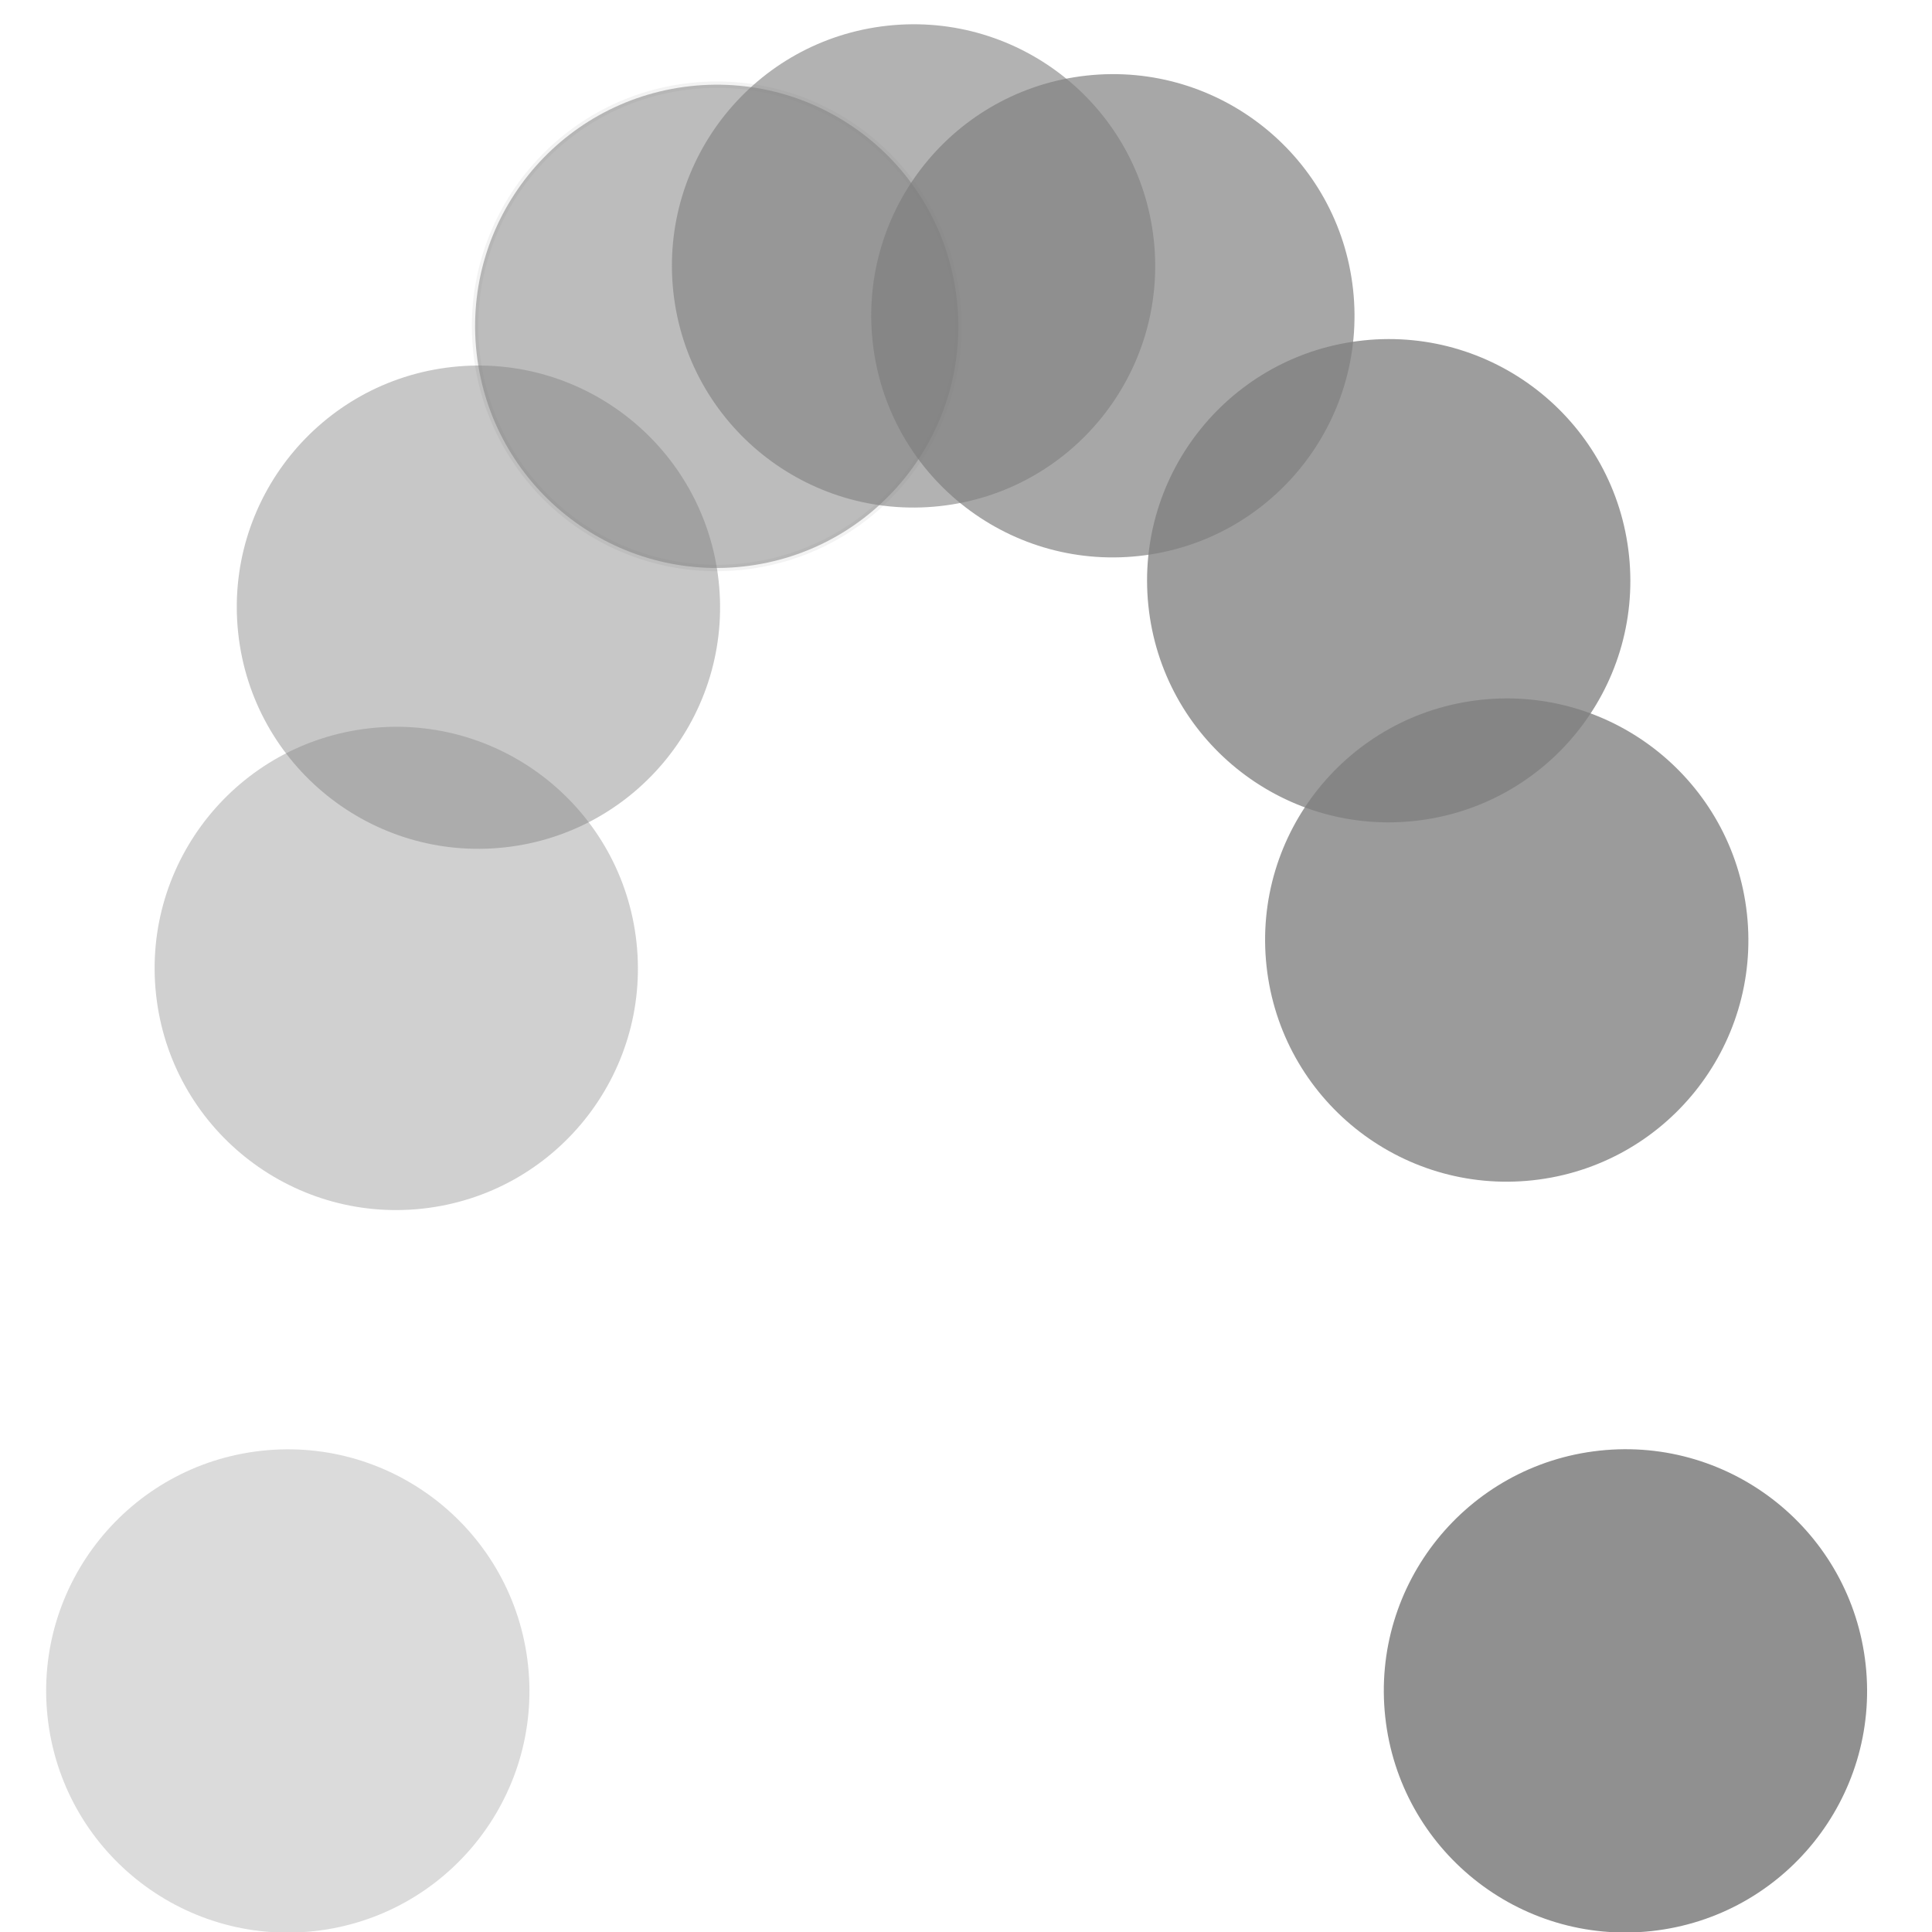
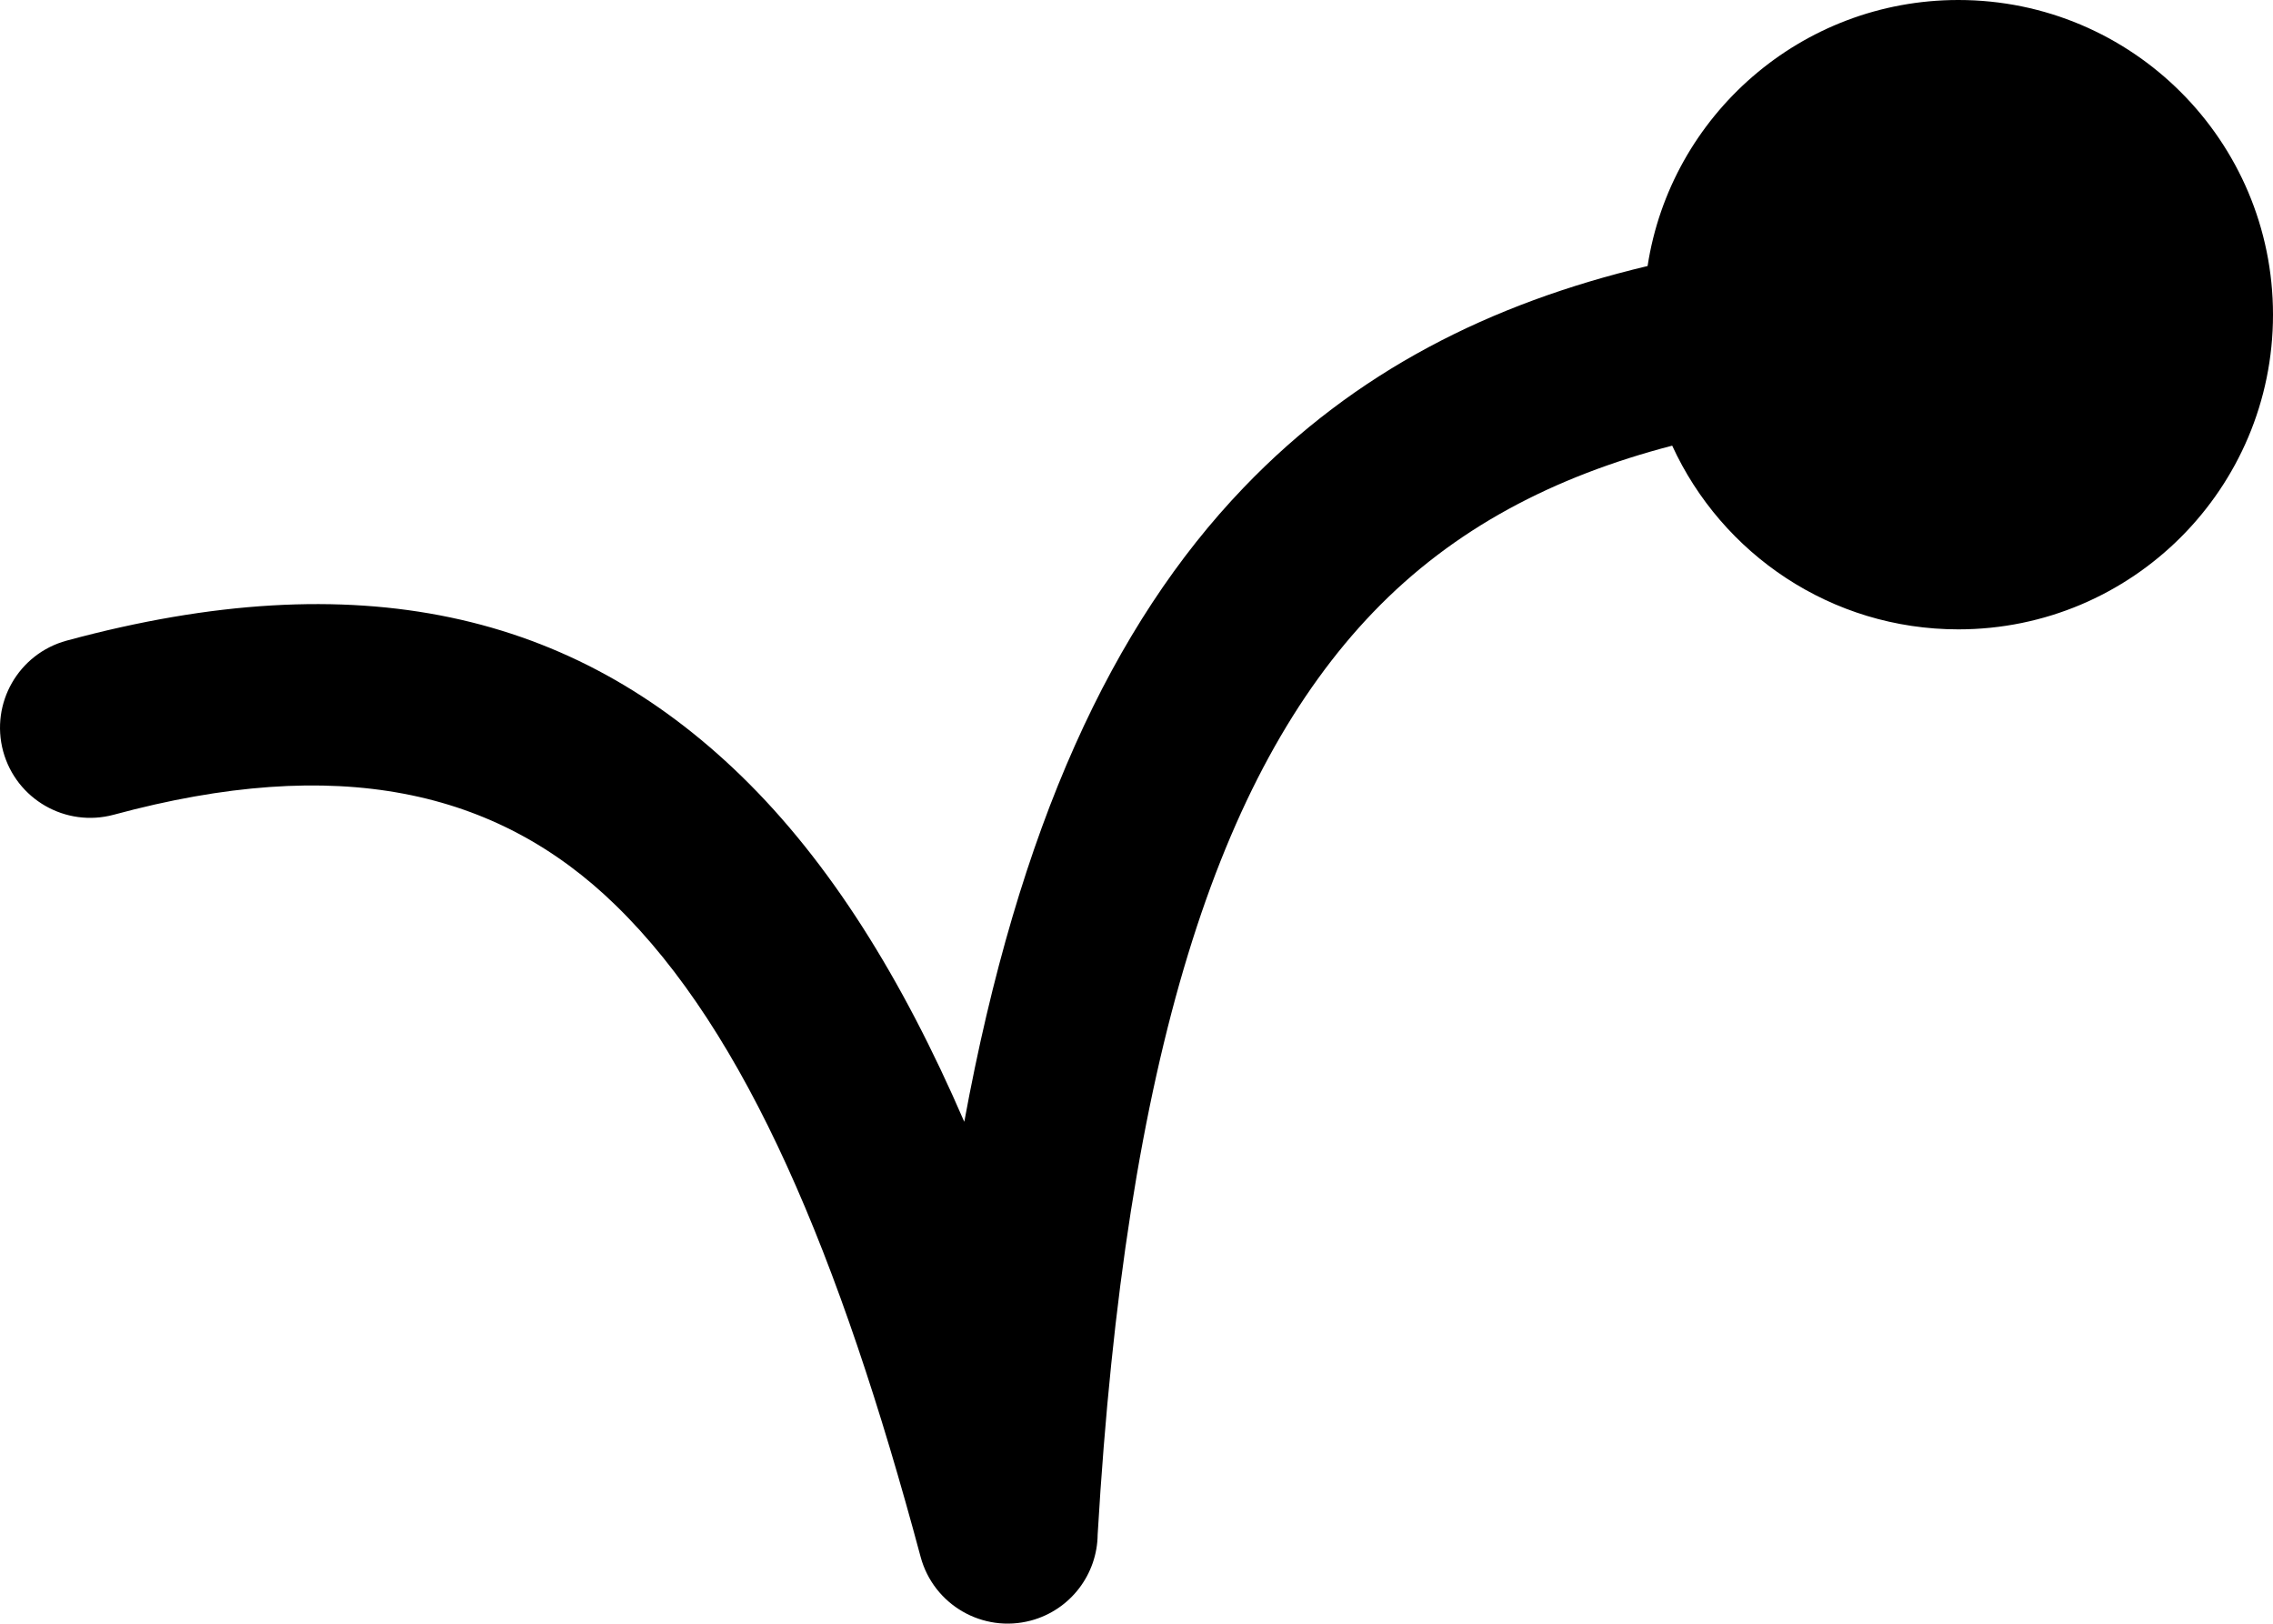
- <svg xmlns="http://www.w3.org/2000/svg" version="1.1" width="300" height="300" viewBox="0 0 300 300">
-   <path sketchjsTool="circle" style="fill: #7f7f7f; mix-blend-mode: source-over; fill-opacity: 0.28; vector-effect: non-scaling-stroke;" d="M37.52 0 C58.24 0 75.04 16.8 75.04 37.52 75.04 58.24 58.24 75.04 37.52 75.04 16.8 75.04 0 58.24 0 37.52 0 16.8 16.8 0 37.52 0 z" transform="matrix(0.9941537,-0.1079742,0.1079742,0.9941537,3.337288,229.3229)" />
-   <path sketchjsTool="circle" style="fill: #7f7f7f; mix-blend-mode: source-over; fill-opacity: 0.44; vector-effect: non-scaling-stroke;" d="M37.52 0 C58.24 0 75.04 16.8 75.04 37.52 75.04 58.24 58.24 75.04 37.52 75.04 16.8 75.04 0 58.24 0 37.52 0 16.8 16.8 0 37.52 0 z" transform="matrix(0.9941537,-0.1079742,0.1079742,0.9941537,32.93885,61.03387)" />
-   <path sketchjsTool="circle" style="fill: #7f7f7f; stroke: #000000; mix-blend-mode: source-over; paint-order: stroke fill markers; fill-opacity: 0.52; stroke-dasharray: none; stroke-dashoffset: 0; stroke-linecap: round; stroke-linejoin: miter; stroke-miterlimit: 4; stroke-opacity: 0.05; stroke-width: 1; vector-effect: non-scaling-stroke;" d="M37.52 0 C58.24 0 75.04 16.8 75.04 37.52 75.04 58.24 58.24 75.04 37.52 75.04 16.8 75.04 0 58.24 0 37.52 0 16.8 16.8 0 37.52 0 z" transform="matrix(0.9939296,-0.1100178,0.1100178,0.9939296,69.87448,17.50958)" />
-   <path sketchjsTool="circle" style="fill: #7f7f7f; mix-blend-mode: source-over; fill-opacity: 0.6; vector-effect: non-scaling-stroke;" d="M37.52 0 C58.24 0 75.04 16.8 75.04 37.52 75.04 58.24 58.24 75.04 37.52 75.04 16.8 75.04 0 58.24 0 37.52 0 16.8 16.8 0 37.52 0 z" transform="matrix(0.9941537,-0.1079742,0.1079742,0.9941537,100.5053,8.041679)" />
-   <path sketchjsTool="circle" style="fill: #7f7f7f; mix-blend-mode: source-over; fill-opacity: 0.68; vector-effect: non-scaling-stroke;" d="M37.52 0 C58.24 0 75.04 16.8 75.04 37.52 75.04 58.24 58.24 75.04 37.52 75.04 16.8 75.04 0 58.24 0 37.52 0 16.8 16.8 0 37.52 0 z" transform="matrix(0.9941537,-0.1079742,0.1079742,0.9941537,131.4545,15.78387)" />
-   <path sketchjsTool="circle" style="fill: #7f7f7f; mix-blend-mode: source-over; fill-opacity: 0.76; vector-effect: non-scaling-stroke;" d="M37.52 0 C58.24 0 75.04 16.8 75.04 37.52 75.04 58.24 58.24 75.04 37.52 75.04 16.8 75.04 0 58.24 0 37.52 0 16.8 16.8 0 37.52 0 z" transform="matrix(0.9946811,-0.1030023,0.1030023,0.9946811,174.4533,56.71815)" />
-   <path sketchjsTool="circle" style="fill: #7f7f7f; mix-blend-mode: source-over; fill-opacity: 0.86; vector-effect: non-scaling-stroke;" d="M37.52 0 C58.24 0 75.04 16.8 75.04 37.52 75.04 58.24 58.24 75.04 37.52 75.04 16.8 75.04 0 58.24 0 37.52 0 16.8 16.8 0 37.52 0 z" transform="matrix(0.9941537,-0.1079742,0.1079742,0.9941537,211.0482,229.3073)" />
-   <path sketchjsTool="circle" style="fill: #7f7f7f; mix-blend-mode: source-over; fill-opacity: 0.36; vector-effect: non-scaling-stroke;" d="M37.52 0 C58.24 0 75.04 16.8 75.04 37.52 75.04 58.24 58.24 75.04 37.52 75.04 16.8 75.04 0 58.24 0 37.52 0 16.8 16.8 0 37.52 0 z" transform="matrix(0.9941537,-0.1079742,0.1079742,0.9941537,20.18104,117.1276)" />
-   <path sketchjsTool="circle" style="fill: #7f7f7f; mix-blend-mode: source-over; fill-opacity: 0.78; vector-effect: non-scaling-stroke;" d="M37.52 0 C58.24 0 75.04 16.8 75.04 37.52 75.04 58.24 58.24 75.04 37.52 75.04 16.8 75.04 0 58.24 0 37.52 0 16.8 16.8 0 37.52 0 z" transform="matrix(0.9941537,-0.1079742,0.1079742,0.9941537,192.6146,112.7214)" />
+ <svg xmlns="http://www.w3.org/2000/svg" version="1.1" id="Layer_1" x="0px" y="0px" viewBox="0 0 122.88 87.76" style="enable-background:new 0 0 122.88 87.76" xml:space="preserve">
+   <g>
+     <path d="M6.15,44.04c-2.6,0.7-5.27-0.83-5.98-3.43c-0.7-2.6,0.83-5.27,3.43-5.98c15.79-4.28,27.4-1.5,36.48,7.32 c4.76,4.63,8.68,10.9,12.05,18.69c2.93-15.97,7.99-26.87,15.11-34.29c6.02-6.27,13.3-9.94,21.83-11.97C90.32,6.24,97.37,0,105.87,0 c9.39,0,17.01,7.61,17.01,17.01c0,9.39-7.61,17.01-17.01,17.01c-6.87,0-12.78-4.07-15.47-9.93c-6.41,1.67-11.82,4.48-16.17,9.01 c-8.34,8.69-13.37,23.98-14.89,49.85c-0.02,2.13-1.45,4.07-3.61,4.65c-2.6,0.69-5.26-0.85-5.96-3.44 c-4.37-16.31-9.43-28.36-16.48-35.22C26.84,42.65,18.22,40.77,6.15,44.04L6.15,44.04z" />
+   </g>
</svg>
